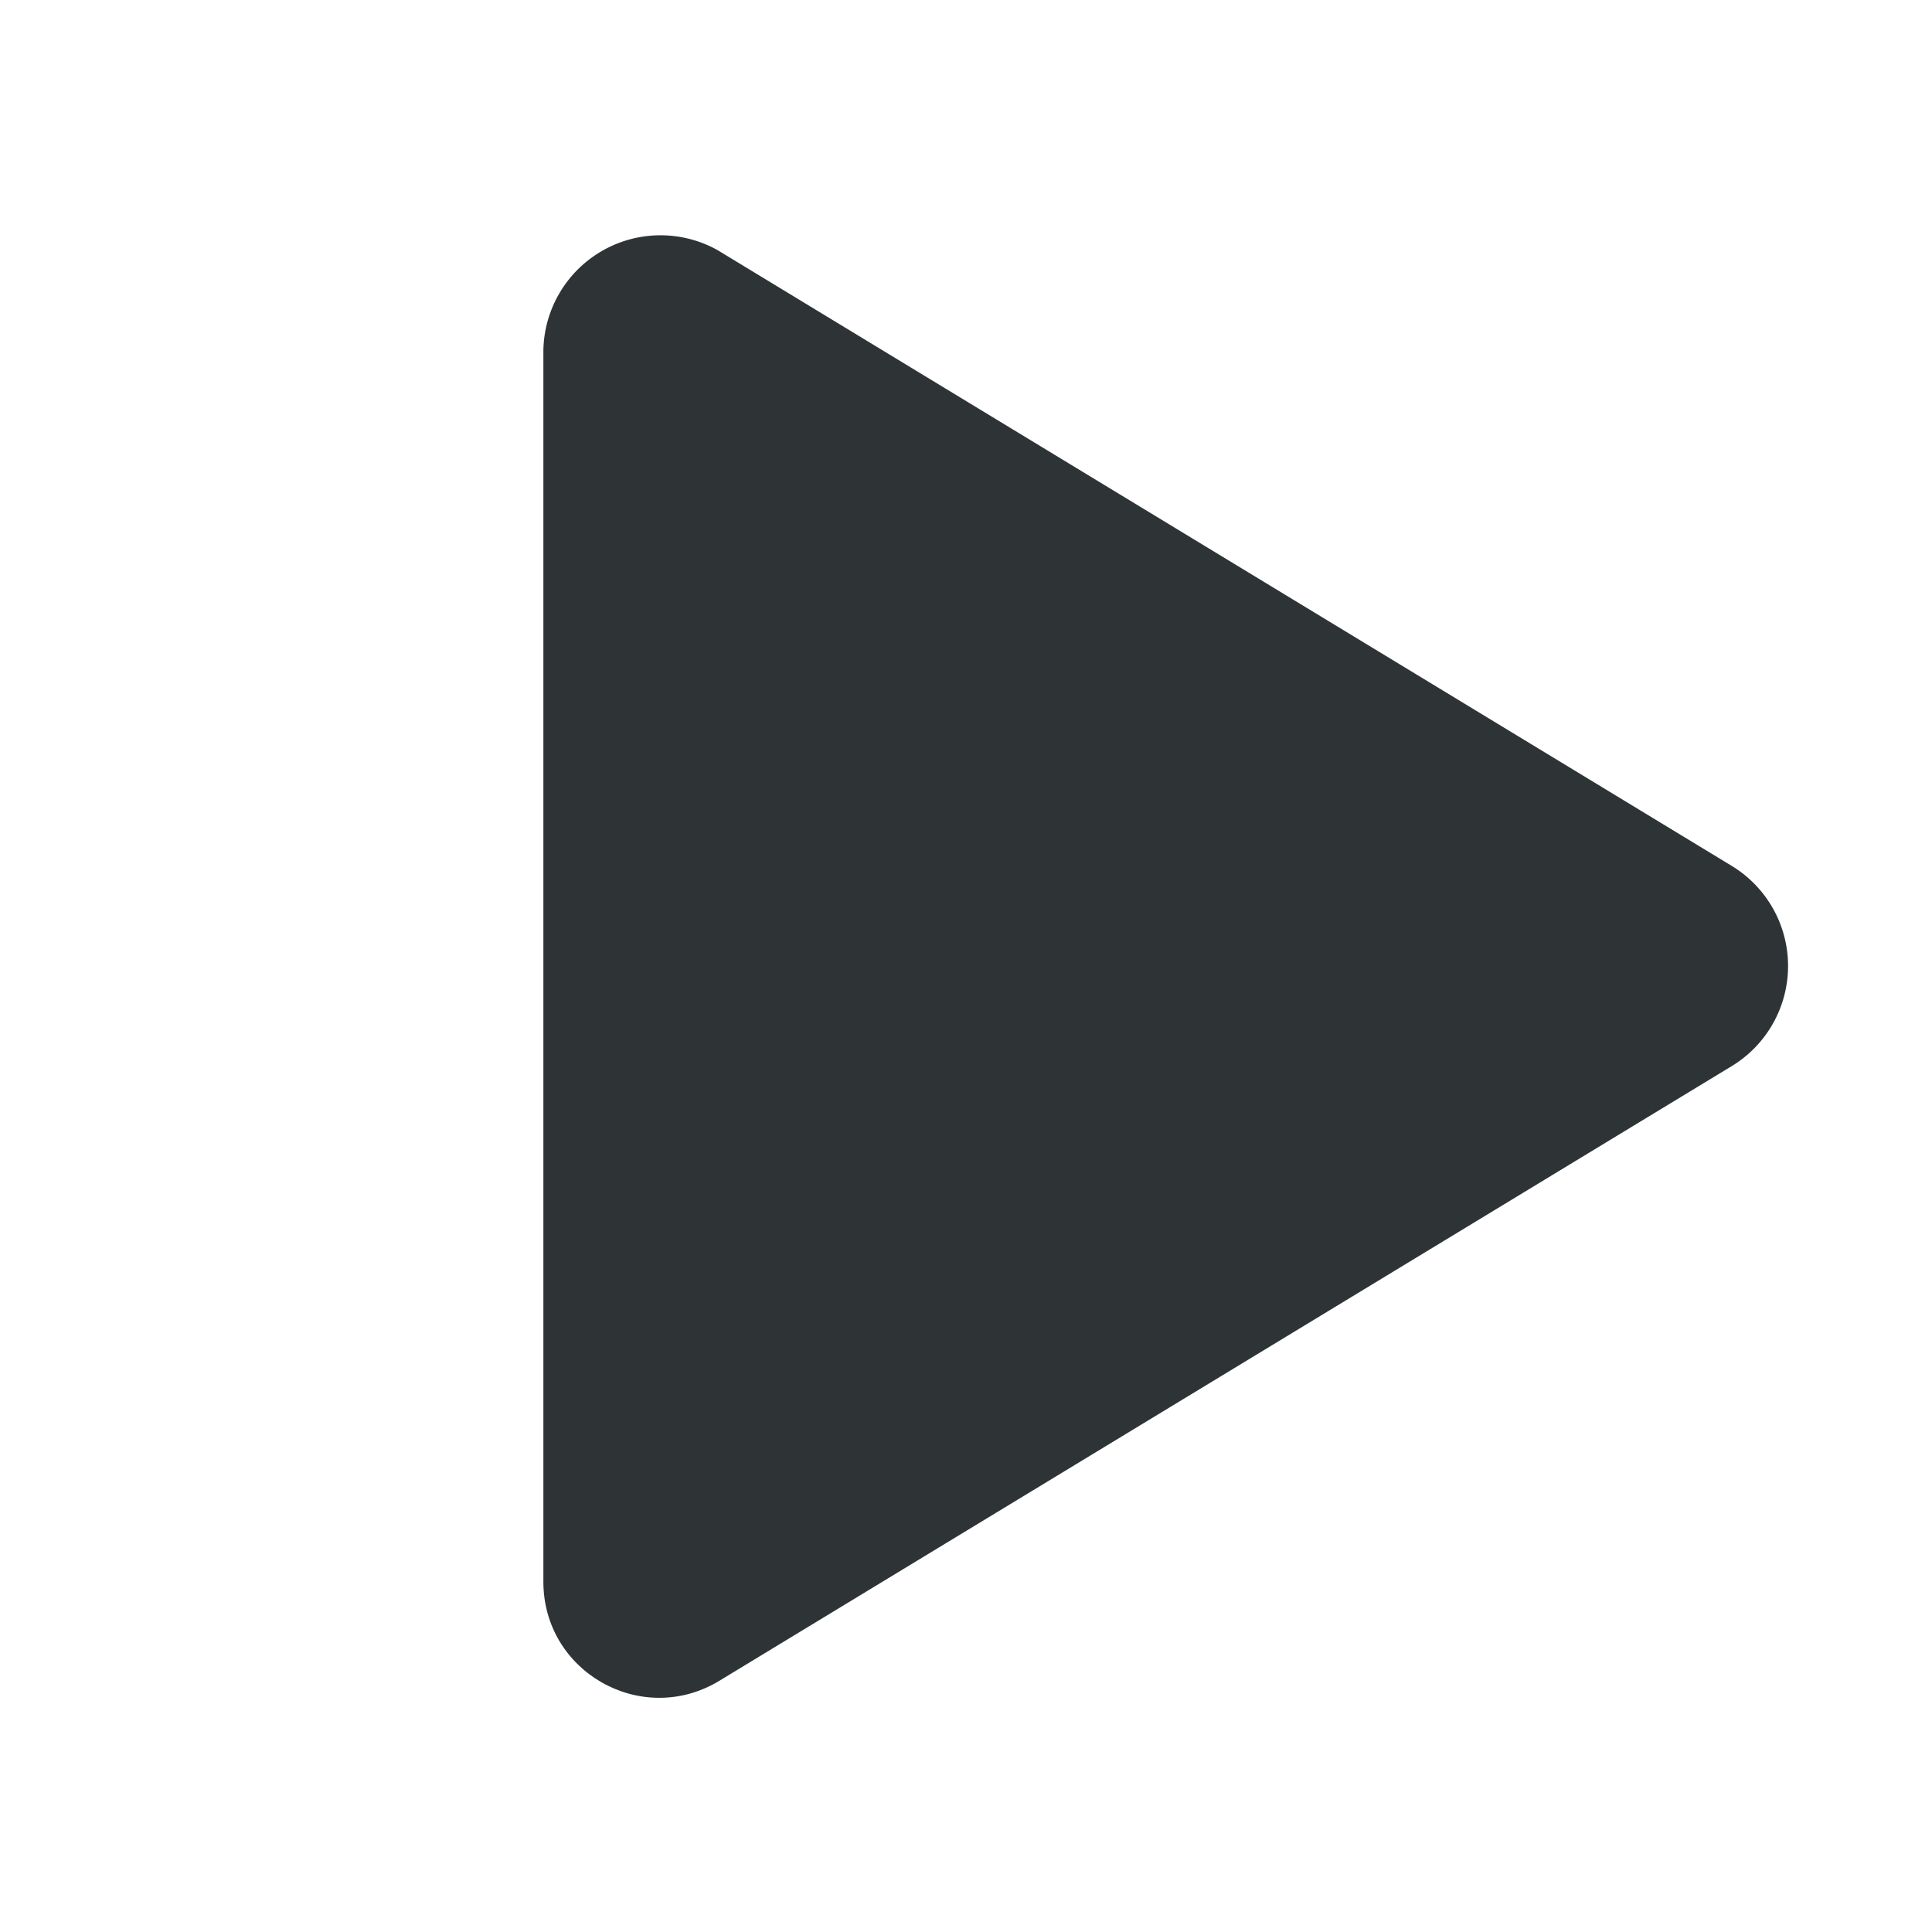
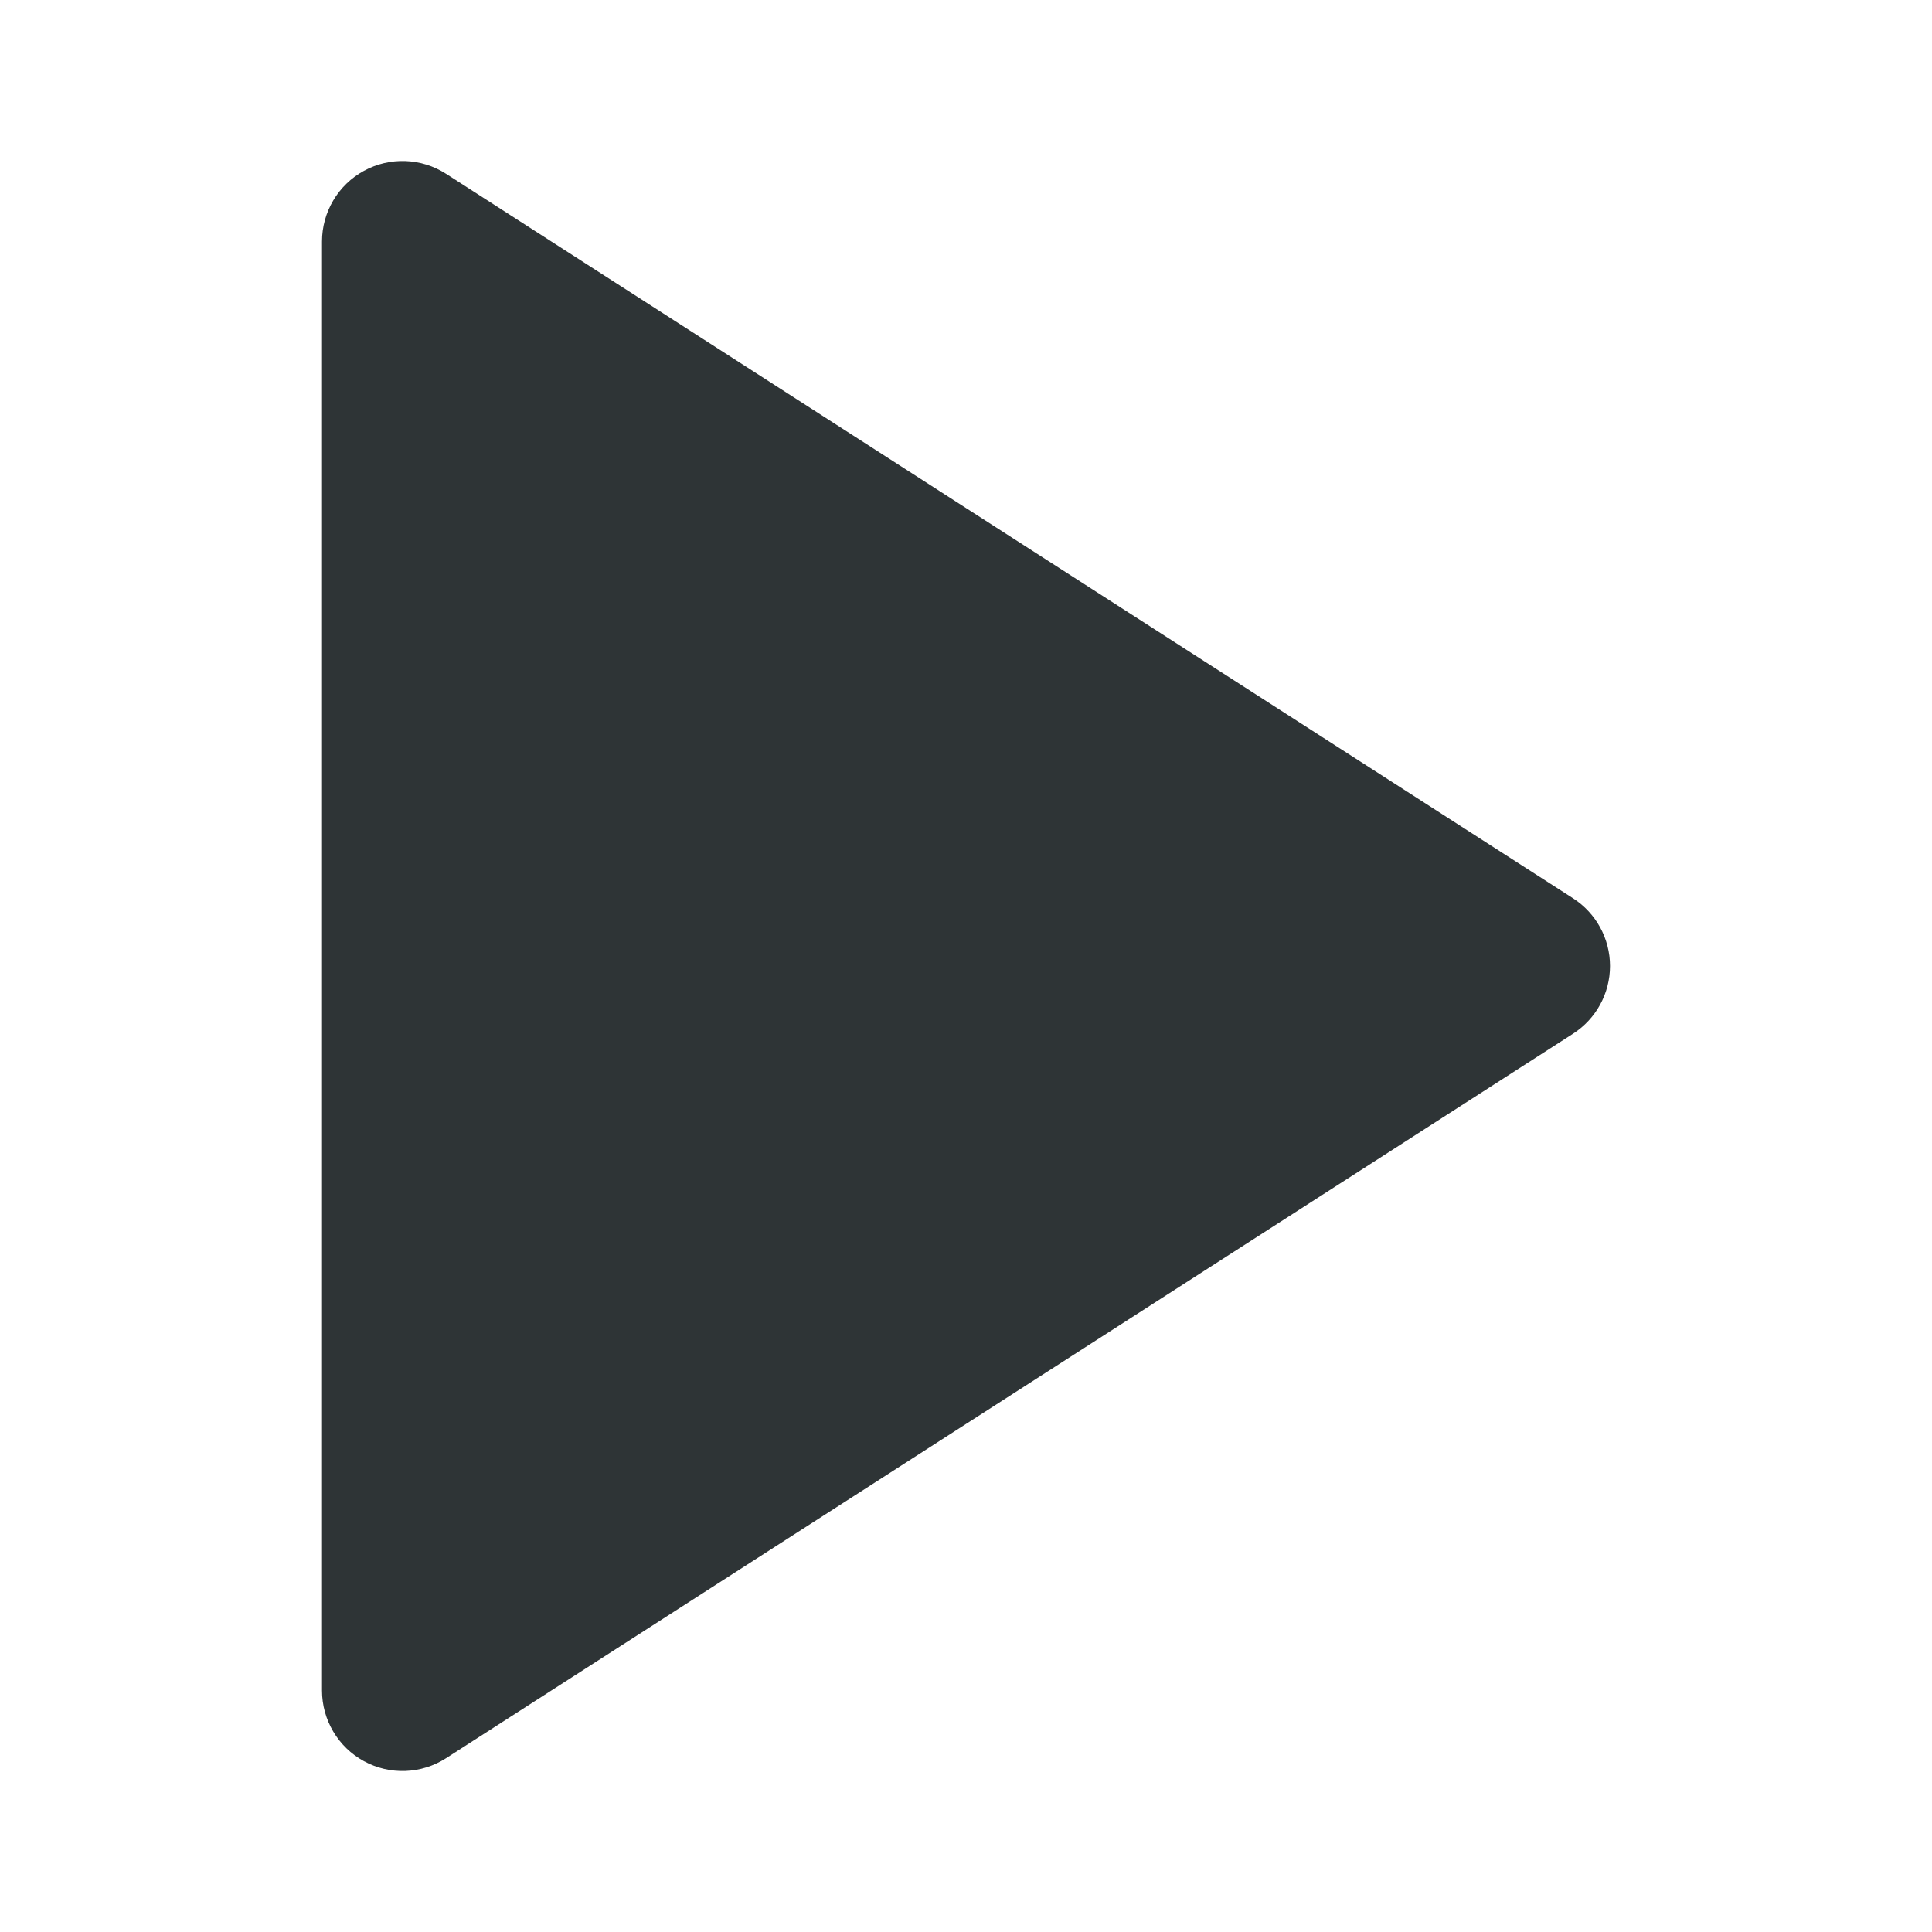
- <svg xmlns="http://www.w3.org/2000/svg" width="16" height="16" viewBox="0 0 16 16">
-   <path fill="#2e3436" d="M4.5 2.9v10.2c0 .74.8 1.2 1.44.83l8.4-5.1a.97.97 0 0 0 0-1.66l-8.4-5.1A.97.97 0 0 0 4.5 2.9Z" />
+ <svg xmlns="http://www.w3.org/2000/svg" width="24" height="24" viewBox="0 0 24 24" fill="none">
+   <g clip-path="url(#clip0_37_783)">
+     <path d="M4.521 2.122C4.842 1.947 5.233 1.961 5.541 2.159L19.541 11.159C19.827 11.343 20 11.66 20 12C20 12.34 19.827 12.657 19.541 12.841L5.541 21.841C5.233 22.039 4.842 22.053 4.521 21.878C4.2 21.703 4 21.366 4 21V3C4 2.634 4.2 2.297 4.521 2.122Z" fill="#2e3436" />
+   </g>
+   <defs>
+     <clipPath id="clip0_37_783">
+       <rect width="24" height="24" fill="#2e3436" />
+     </clipPath>
+   </defs>
</svg>
